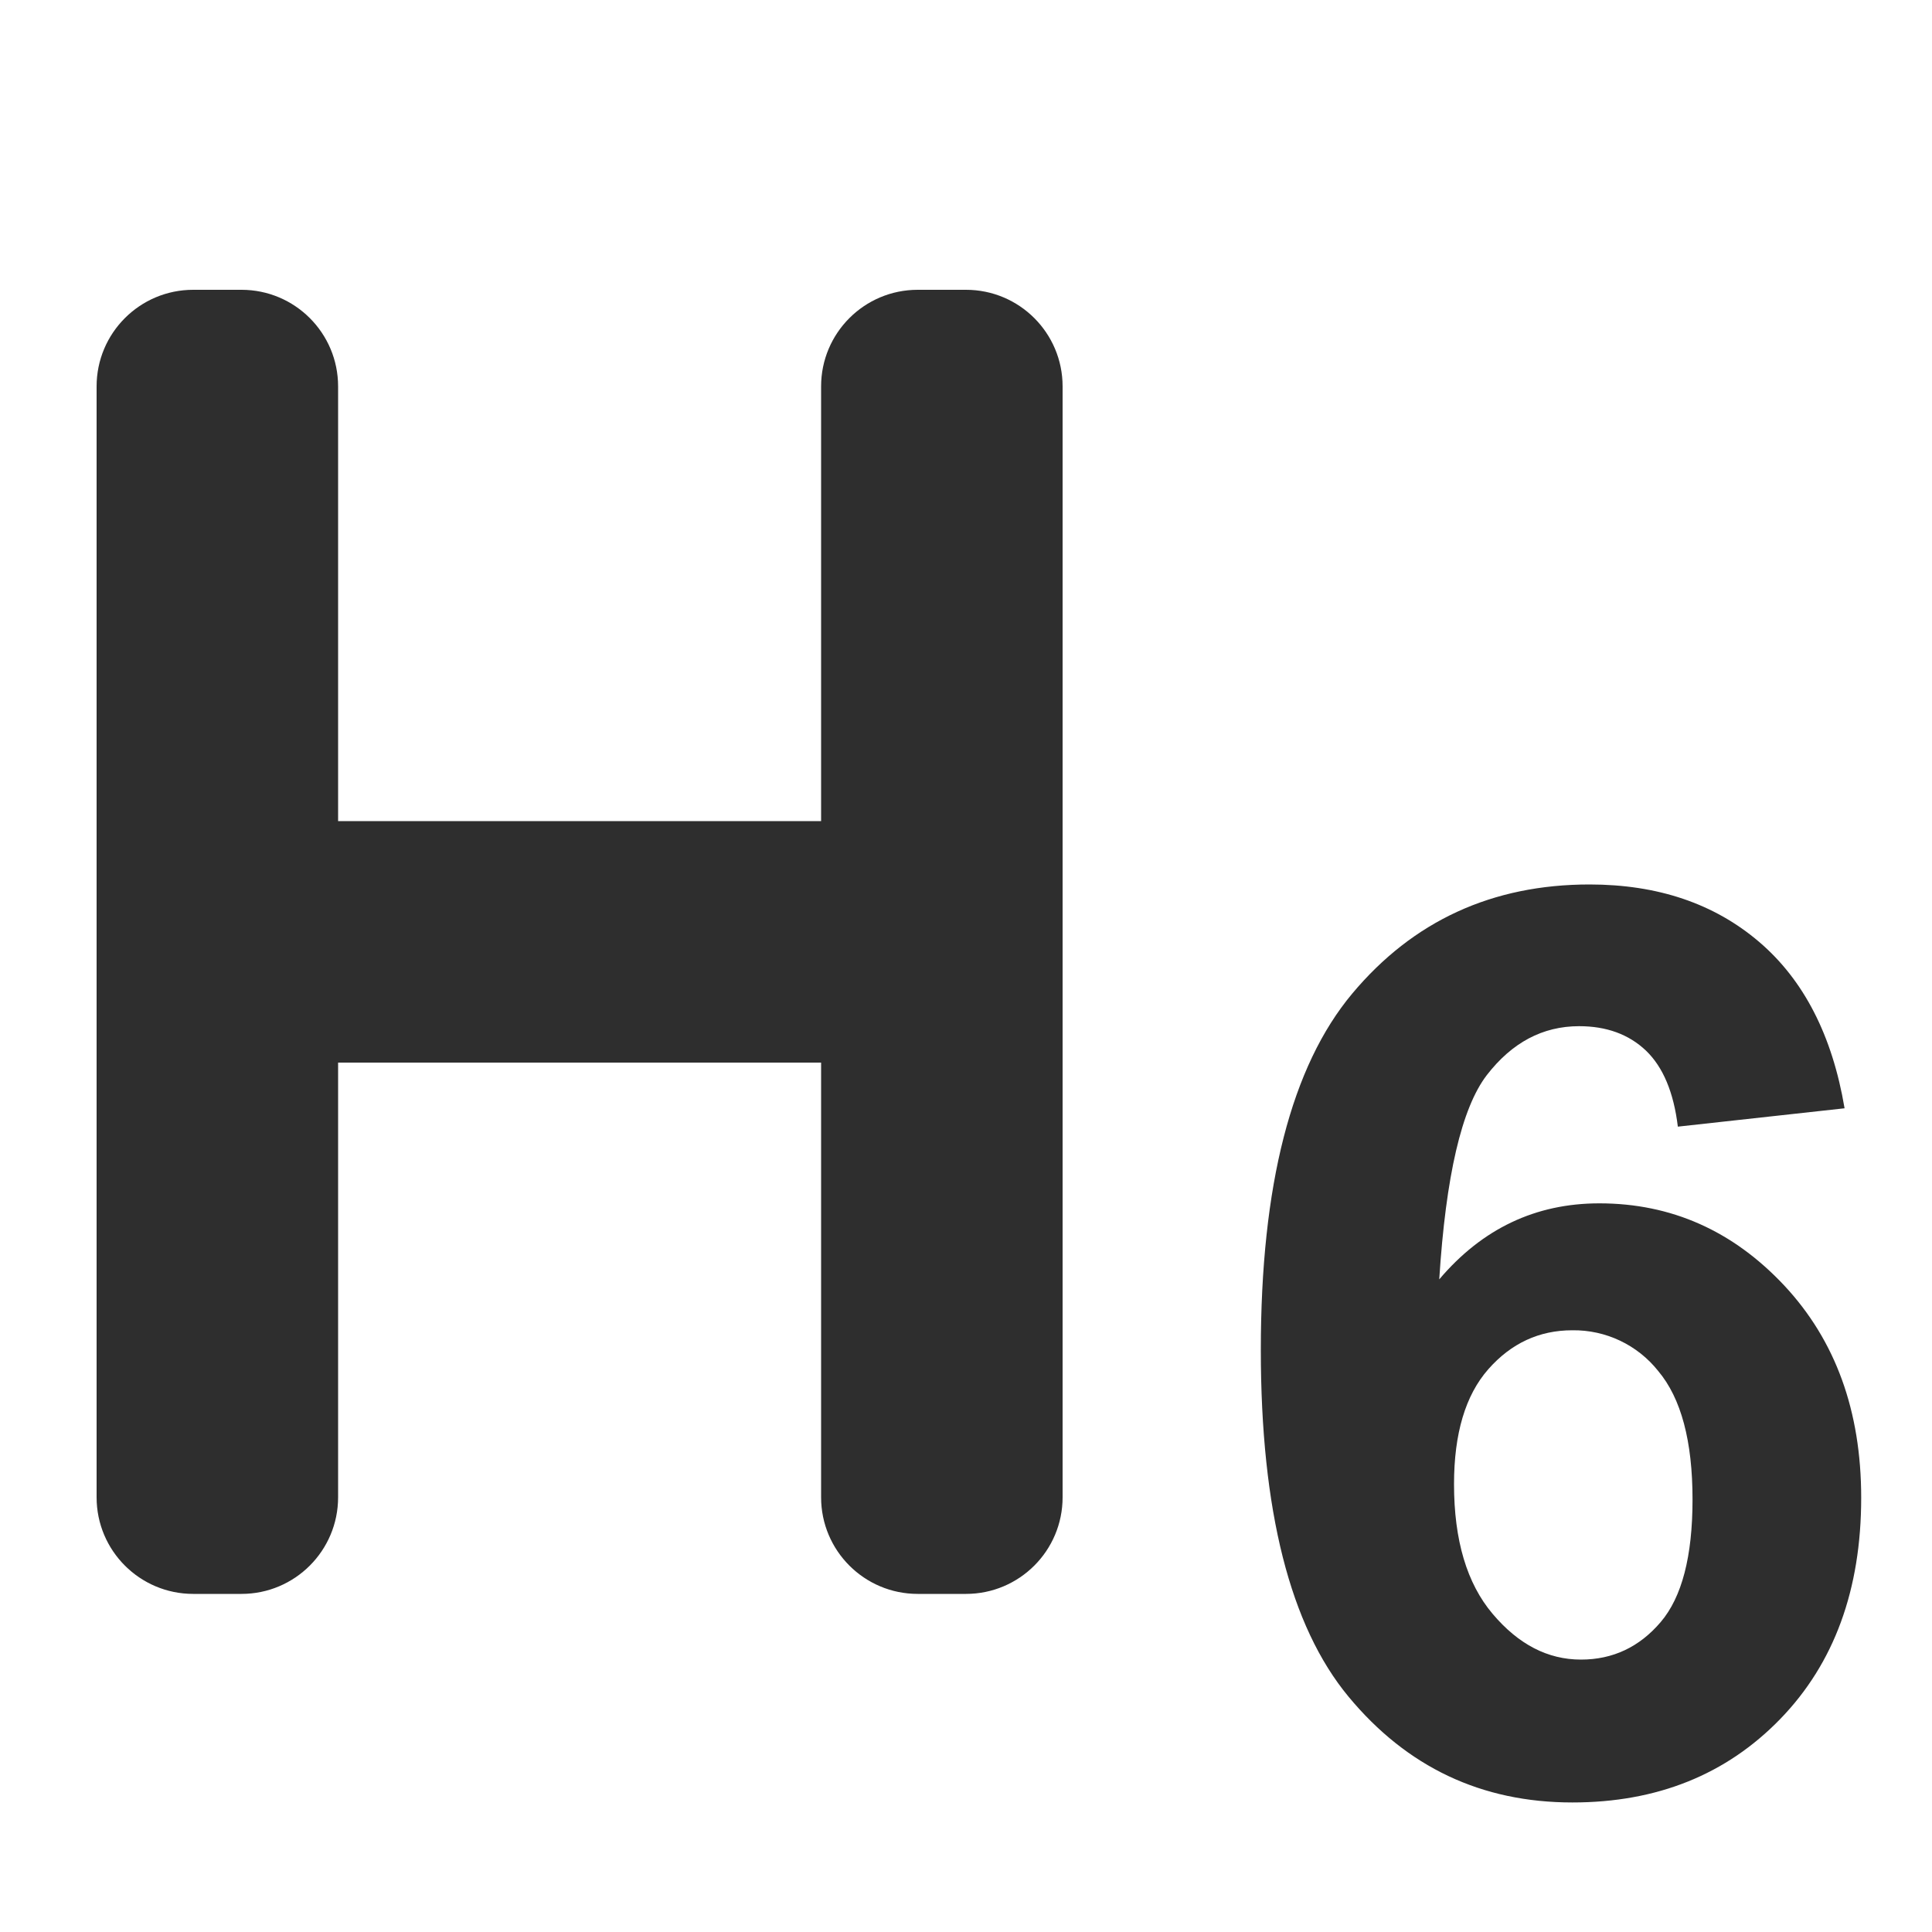
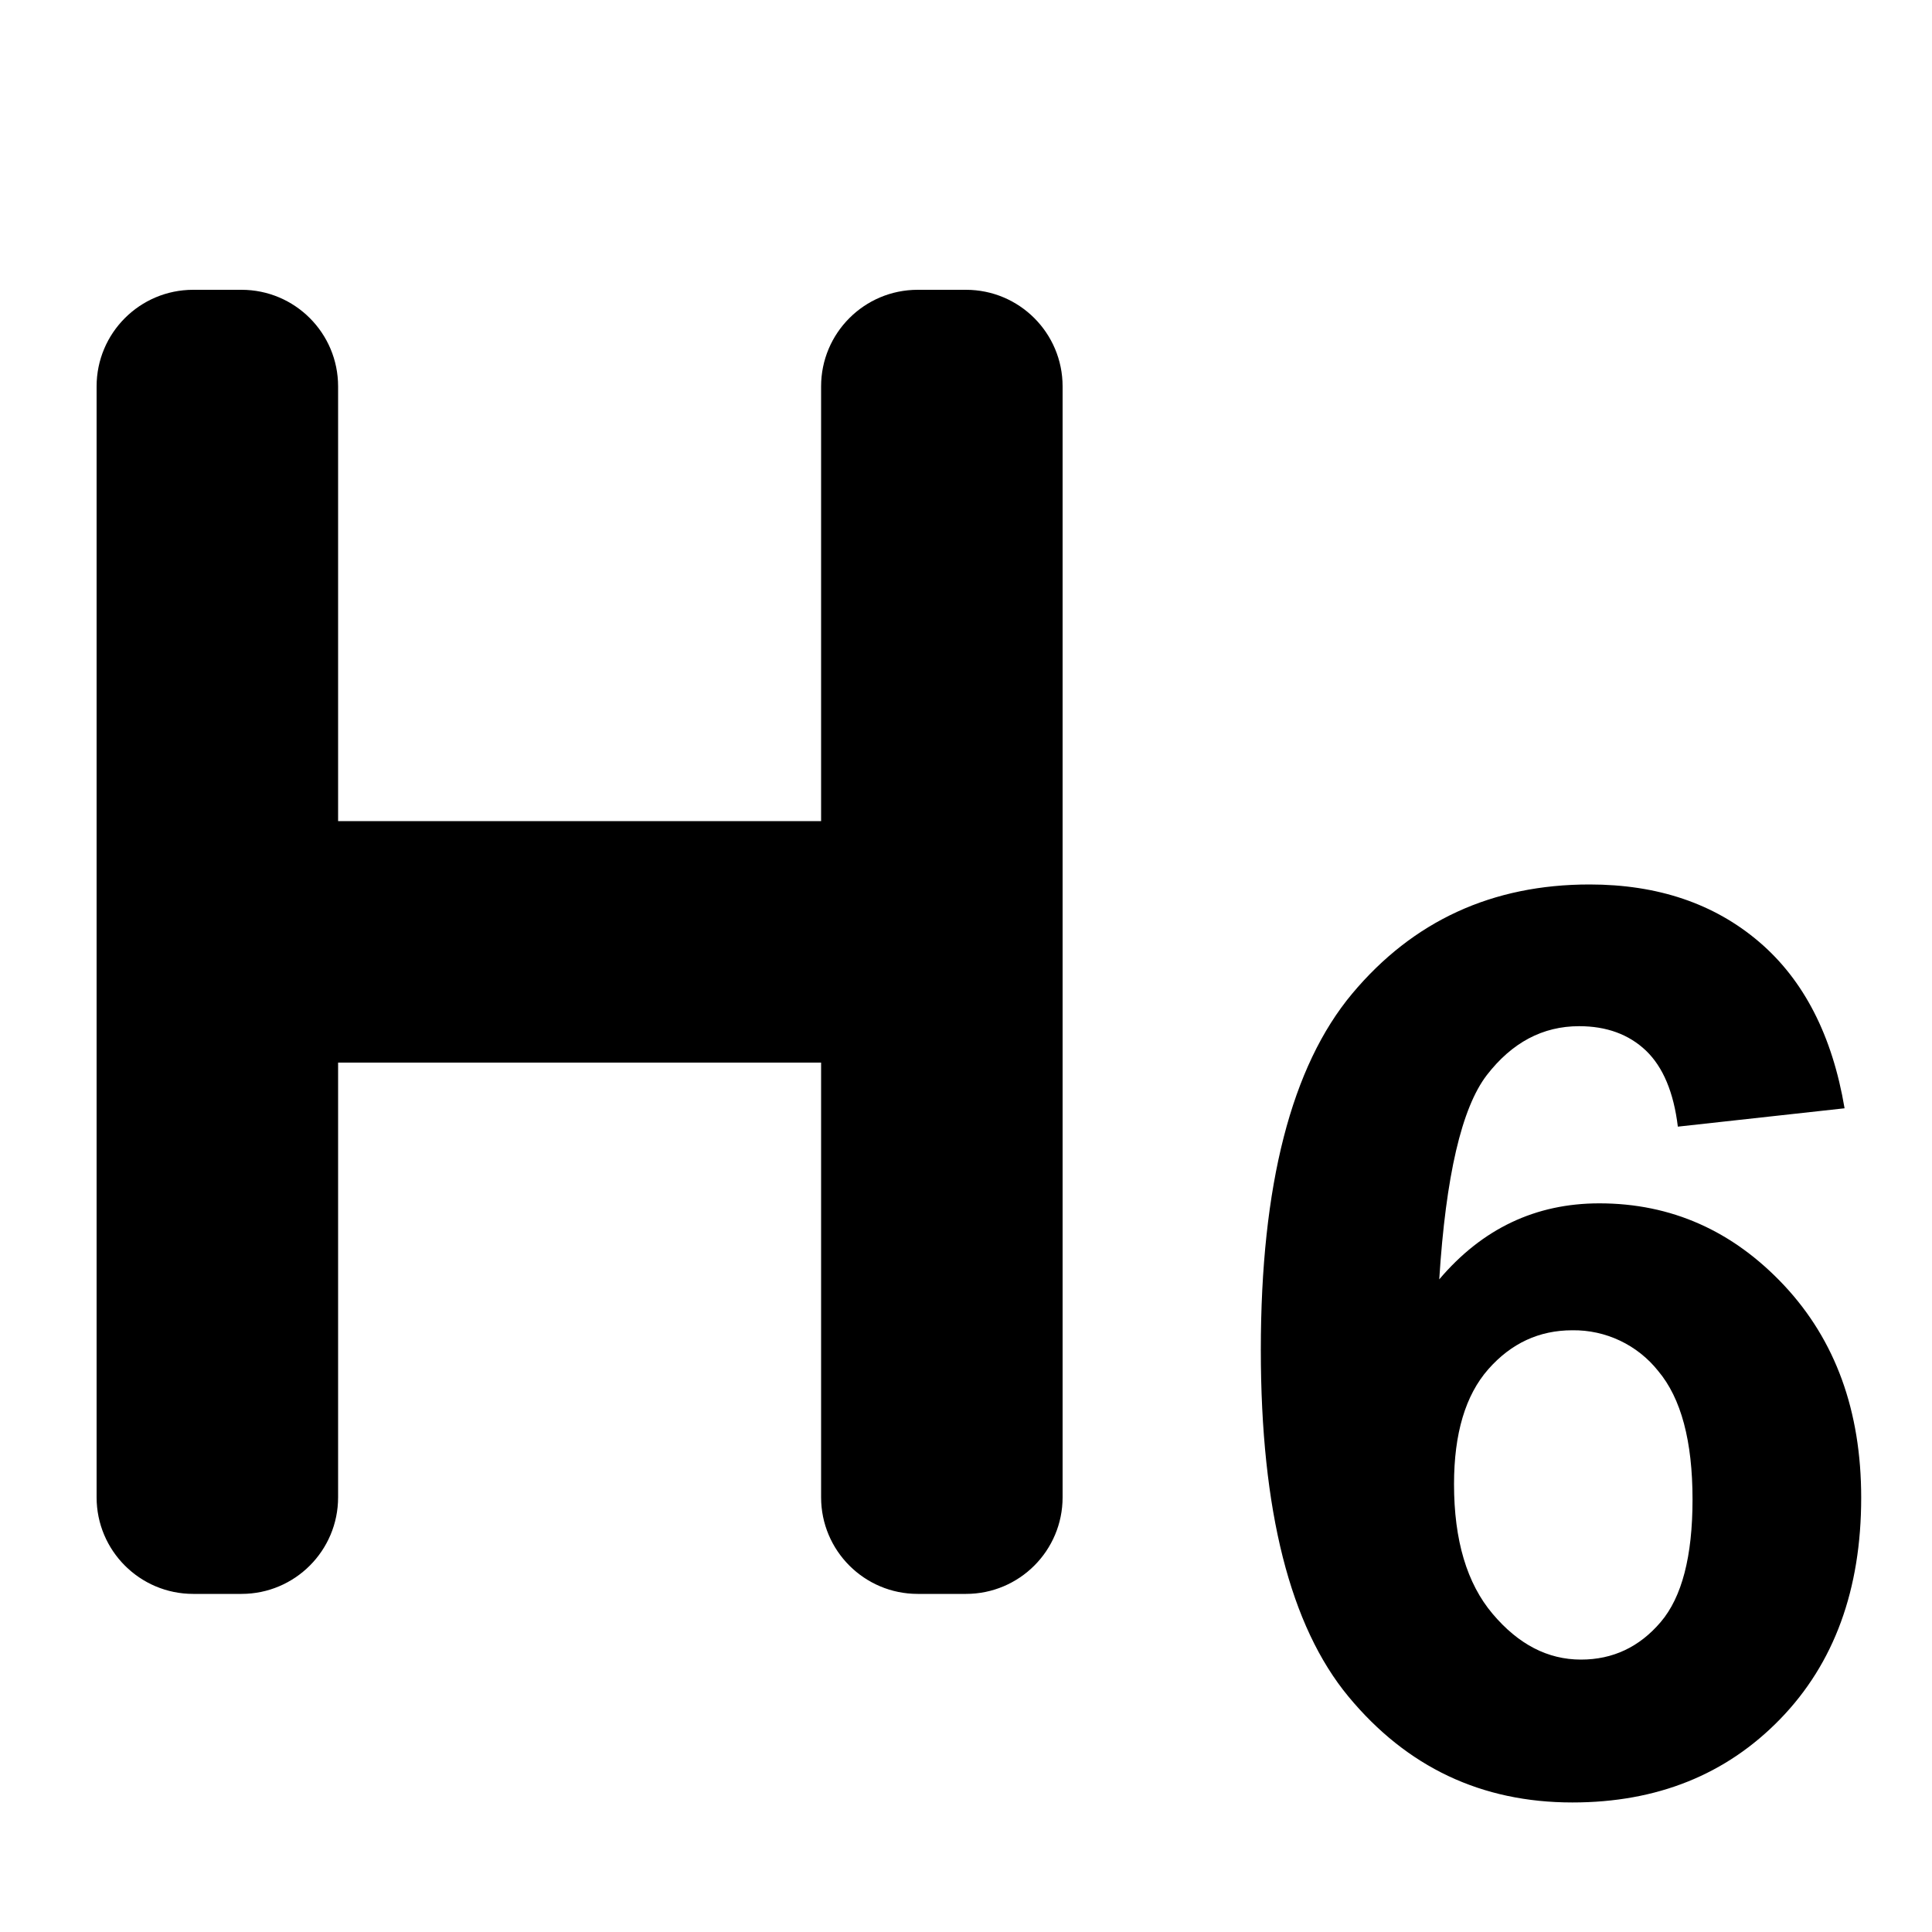
<svg xmlns="http://www.w3.org/2000/svg" width="20" height="20">
-   <g fill="#2E2E2E" fill-rule="evenodd">
-     <path d="M3.5 8.5h5V4a1 1 0 0 1 1-1h.5a1 1 0 0 1 1 1v11.5a1 1 0 0 1-1 1h-.5a1 1 0 0 1-1-1V11h-5v4.5a1 1 0 0 1-1 1H2a1 1 0 0 1-1-1V4a1 1 0 0 1 1-1h.5a1 1 0 0 1 1 1v4.5zM19.095 11.473l-1.726.19c-.043-.355-.153-.617-.33-.787-.178-.169-.409-.253-.692-.253-.377 0-.695.169-.956.507-.26.339-.424 1.043-.492 2.114.445-.525.997-.787 1.657-.787.745 0 1.383.284 1.914.85.531.568.797 1.3.797 2.197 0 .952-.28 1.716-.838 2.291-.559.576-1.276.864-2.152.864-.94 0-1.712-.365-2.317-1.095-.605-.73-.908-1.927-.908-3.59 0-1.705.316-2.935.946-3.688.63-.753 1.45-1.13 2.457-1.13.706 0 1.291.198 1.755.594.463.395.758.97.885 1.723zm-4.043 3.891c0 .58.133 1.028.4 1.343.266.315.57.473.914.473.33 0 .605-.13.825-.388.22-.258.33-.68.33-1.27 0-.604-.118-1.047-.355-1.329a1.115 1.115 0 0 0-.89-.422c-.342 0-.632.134-.869.403s-.355.666-.355 1.19z" />
-   </g>
+   <path d="M3.5 8.5h5V4a1 1 0 0 1 1-1h.5a1 1 0 0 1 1 1v11.5a1 1 0 0 1-1 1h-.5a1 1 0 0 1-1-1V11h-5v4.5a1 1 0 0 1-1 1H2a1 1 0 0 1-1-1V4a1 1 0 0 1 1-1h.5a1 1 0 0 1 1 1v4.5zM19.095 11.473l-1.726.19c-.043-.355-.153-.617-.33-.787-.178-.169-.409-.253-.692-.253-.377 0-.695.169-.956.507-.26.339-.424 1.043-.492 2.114.445-.525.997-.787 1.657-.787.745 0 1.383.284 1.914.85.531.568.797 1.3.797 2.197 0 .952-.28 1.716-.838 2.291-.559.576-1.276.864-2.152.864-.94 0-1.712-.365-2.317-1.095-.605-.73-.908-1.927-.908-3.59 0-1.705.316-2.935.946-3.688.63-.753 1.45-1.13 2.457-1.13.706 0 1.291.198 1.755.594.463.395.758.97.885 1.723zm-4.043 3.891c0 .58.133 1.028.4 1.343.266.315.57.473.914.473.33 0 .605-.13.825-.388.22-.258.33-.68.33-1.27 0-.604-.118-1.047-.355-1.329a1.115 1.115 0 0 0-.89-.422c-.342 0-.632.134-.869.403s-.355.666-.355 1.19z" />
</svg>
